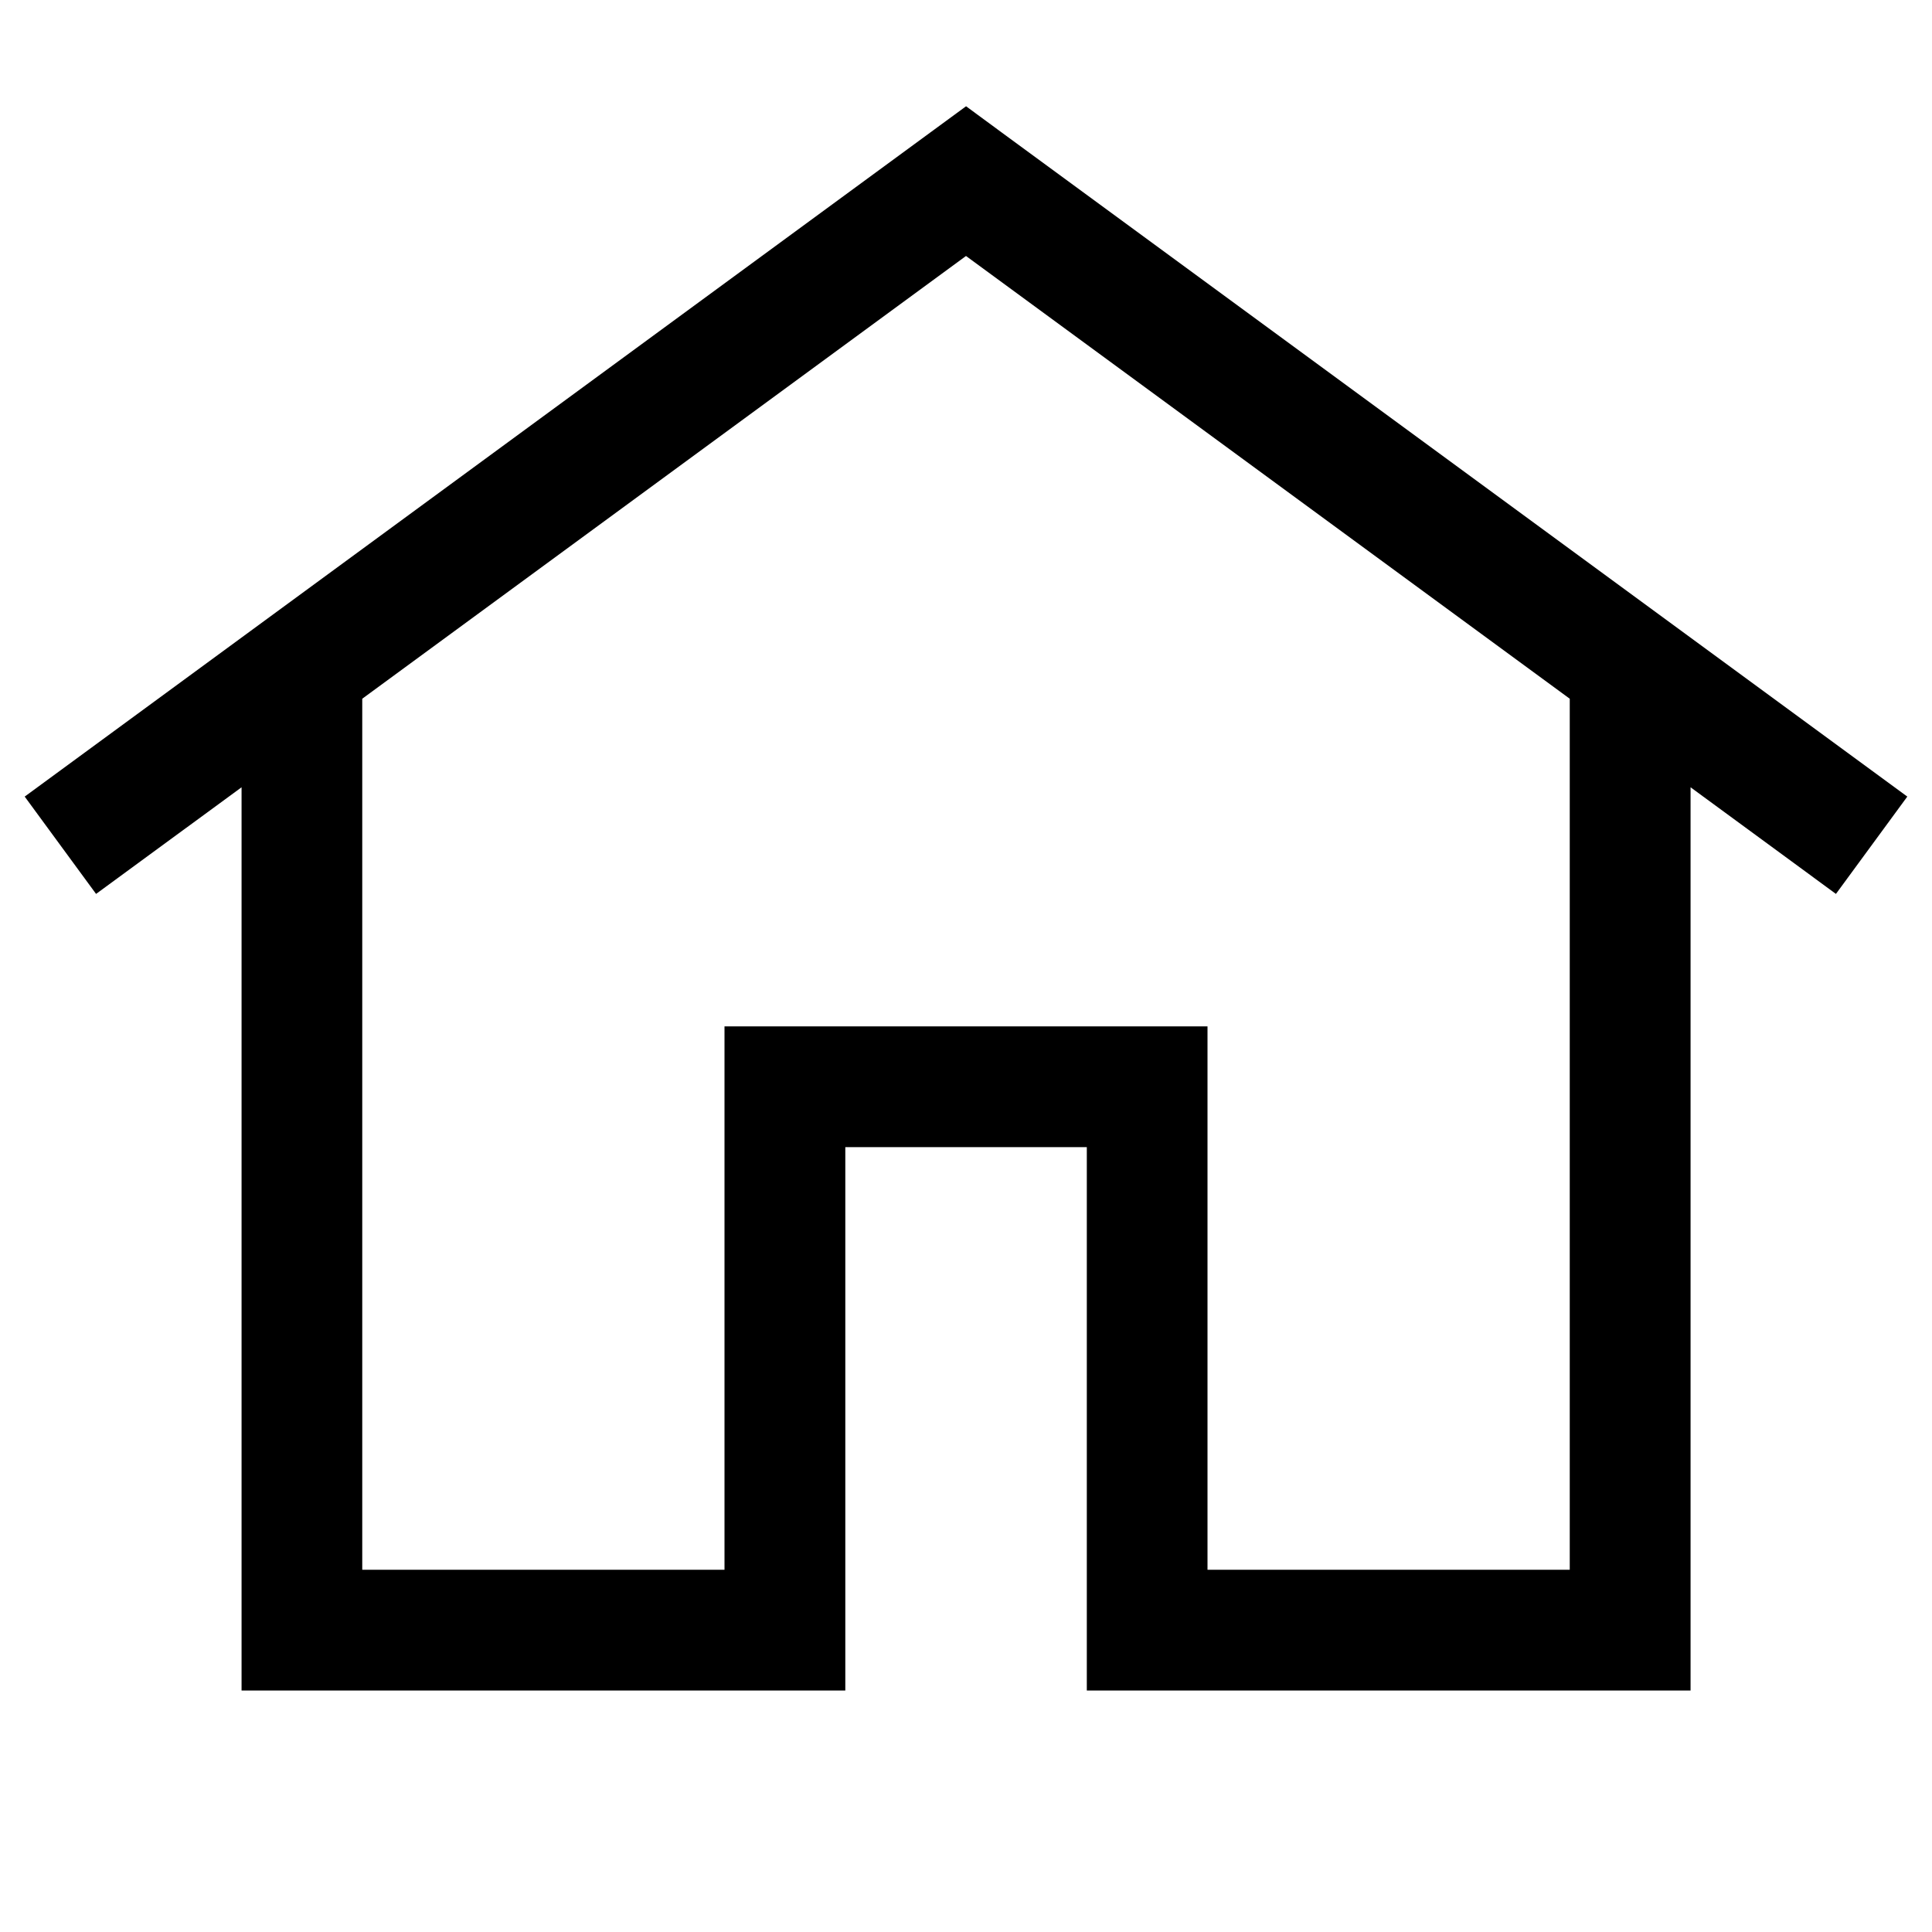
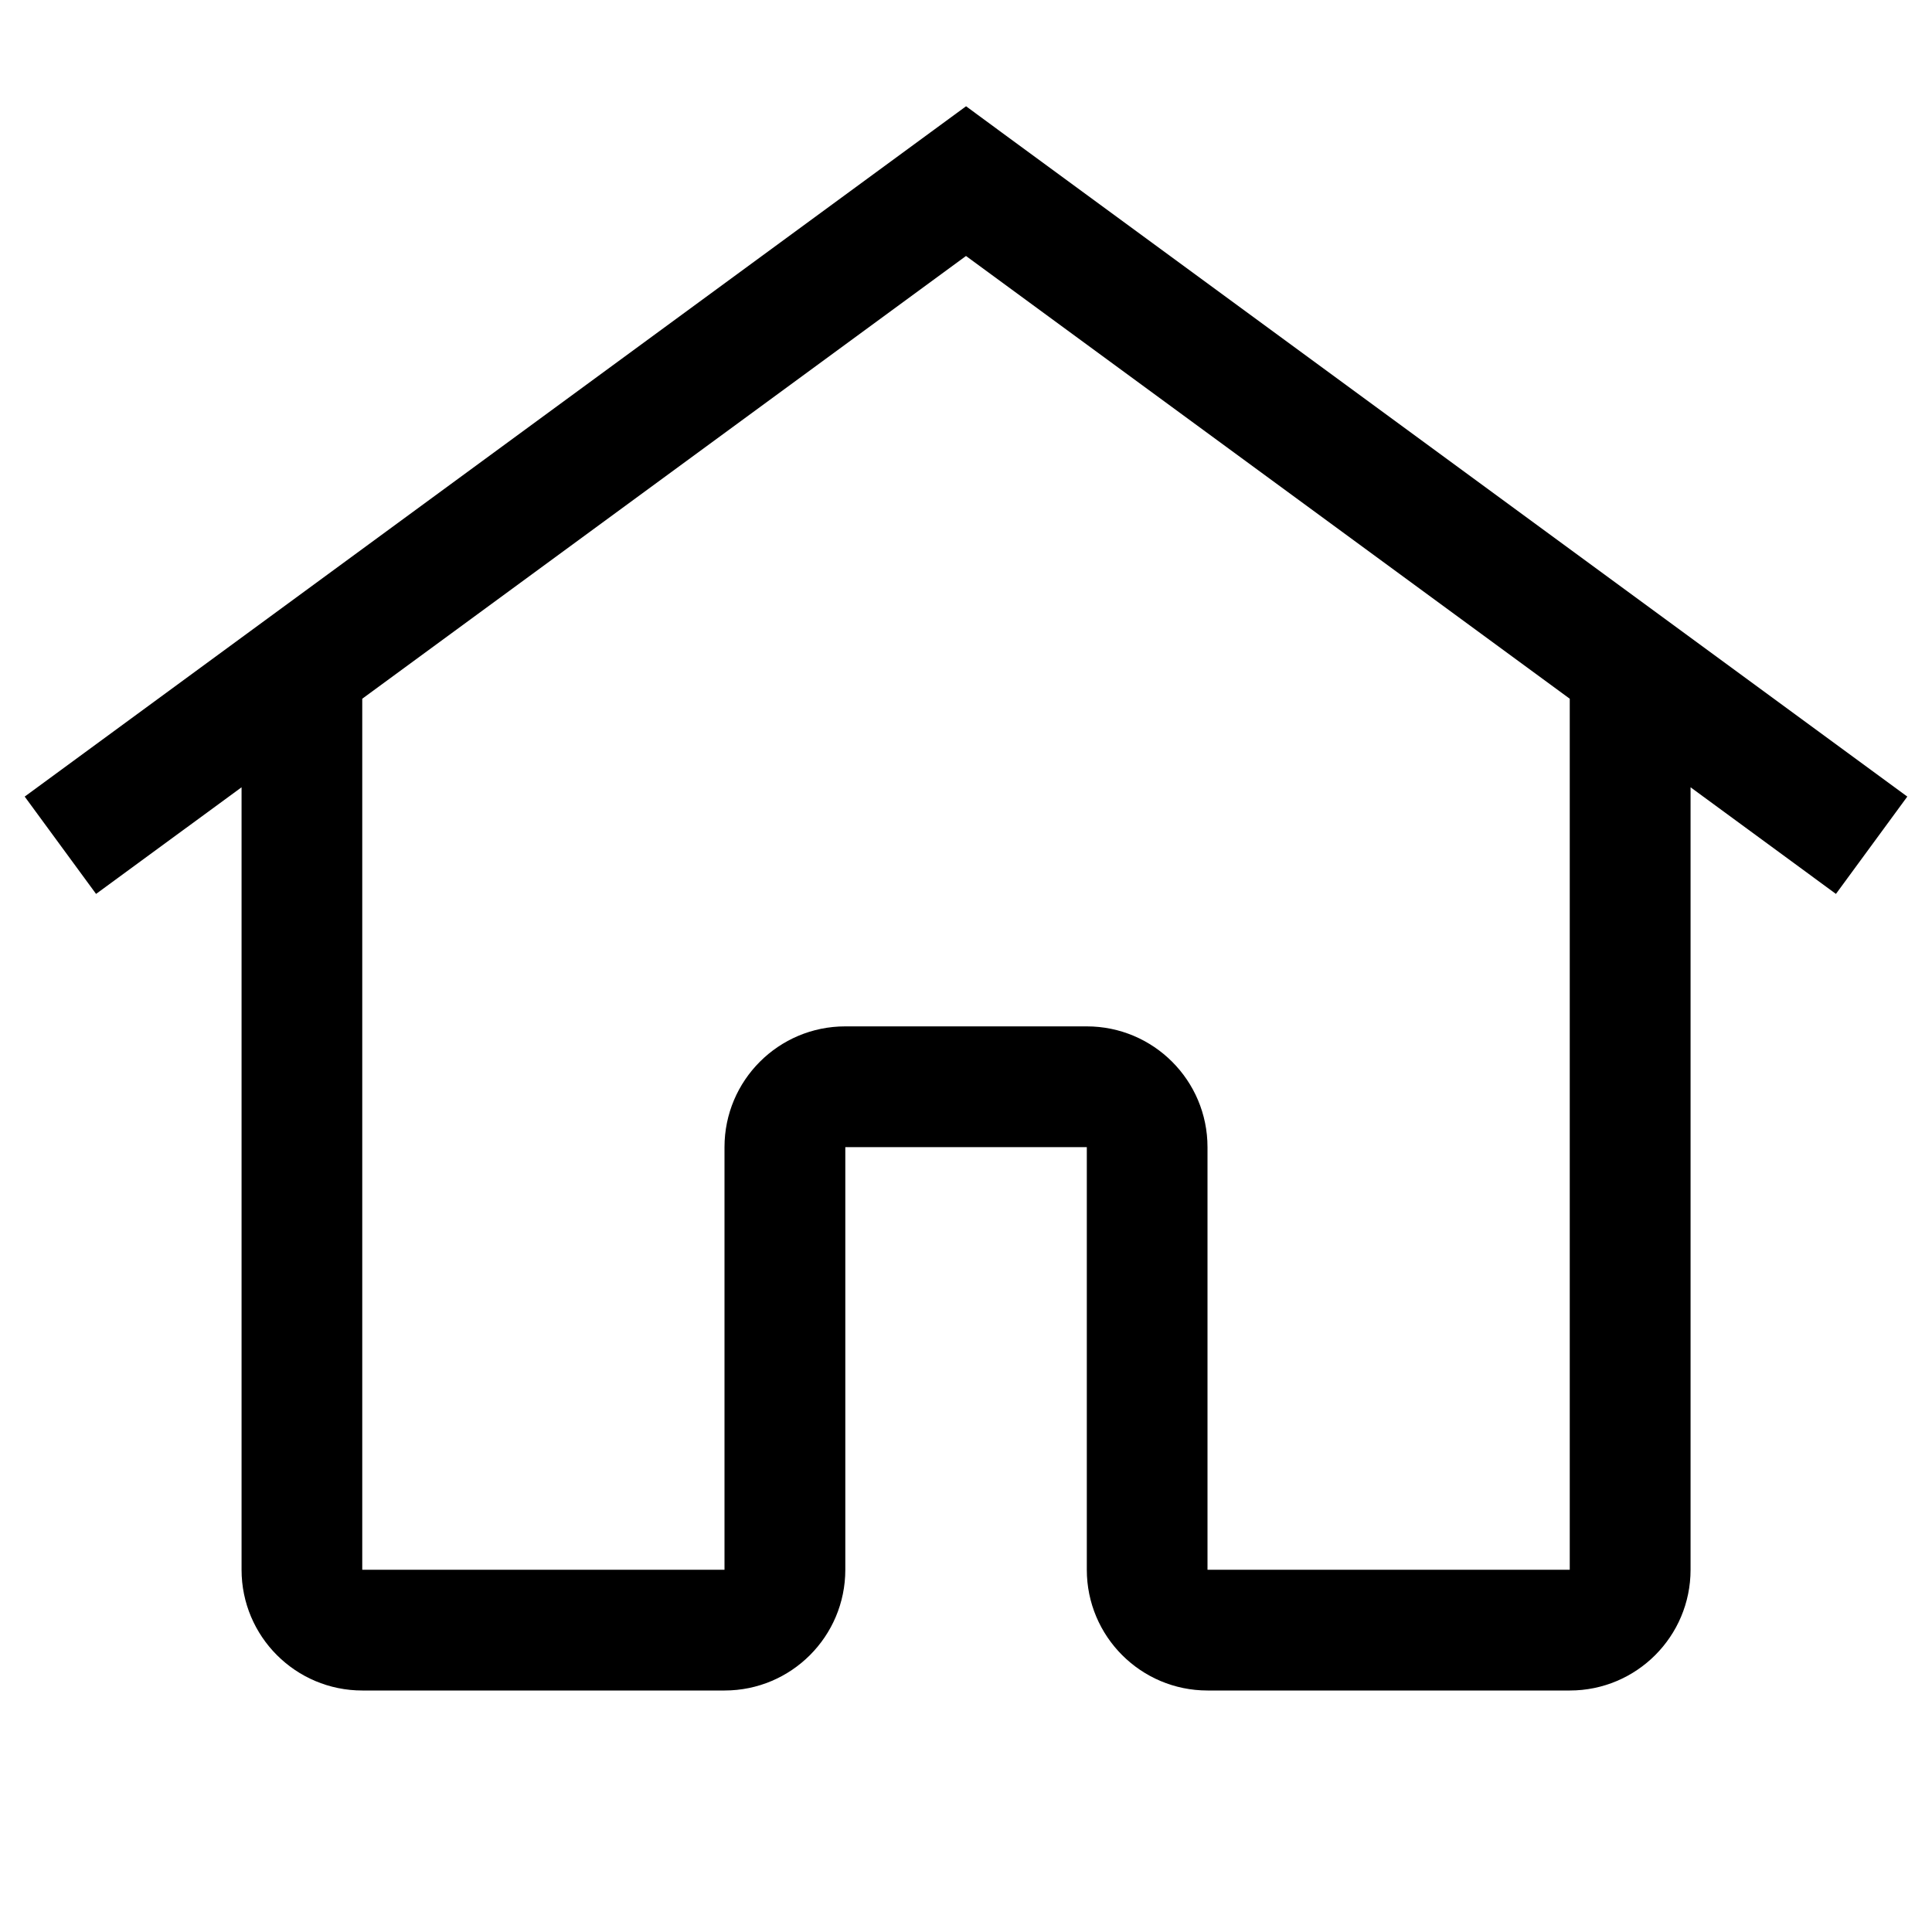
<svg xmlns="http://www.w3.org/2000/svg" viewBox="0 0 32 32">
-   <path fill-rule="evenodd" d="M16.591 2.194l-.59-.434-.592.434-15 11 1.182 1.612 2.41-1.766V28h10v-9h4v9h10V13.04l2.408 1.766 1.182-1.612-15-11zm9.41 9.38L16 4.24 6 11.573V26h6v-9h8v9h6V11.573z" />
+   <path fill-rule="evenodd" d="M16.591 2.194l-.59-.434-.592.434-15 11 1.182 1.612 2.41-1.766V26a2 2 0 002 2h6a2 2 0 002-2v-7h4v7a2 2 0 002 2h6a2 2 0 002-2V13.04l2.408 1.766 1.182-1.612-15-11zm9.41 9.38L16 4.24 6 11.573V26h6v-7a2 2 0 012-2h4a2 2 0 012 2v7h6V11.573z" />
</svg>
